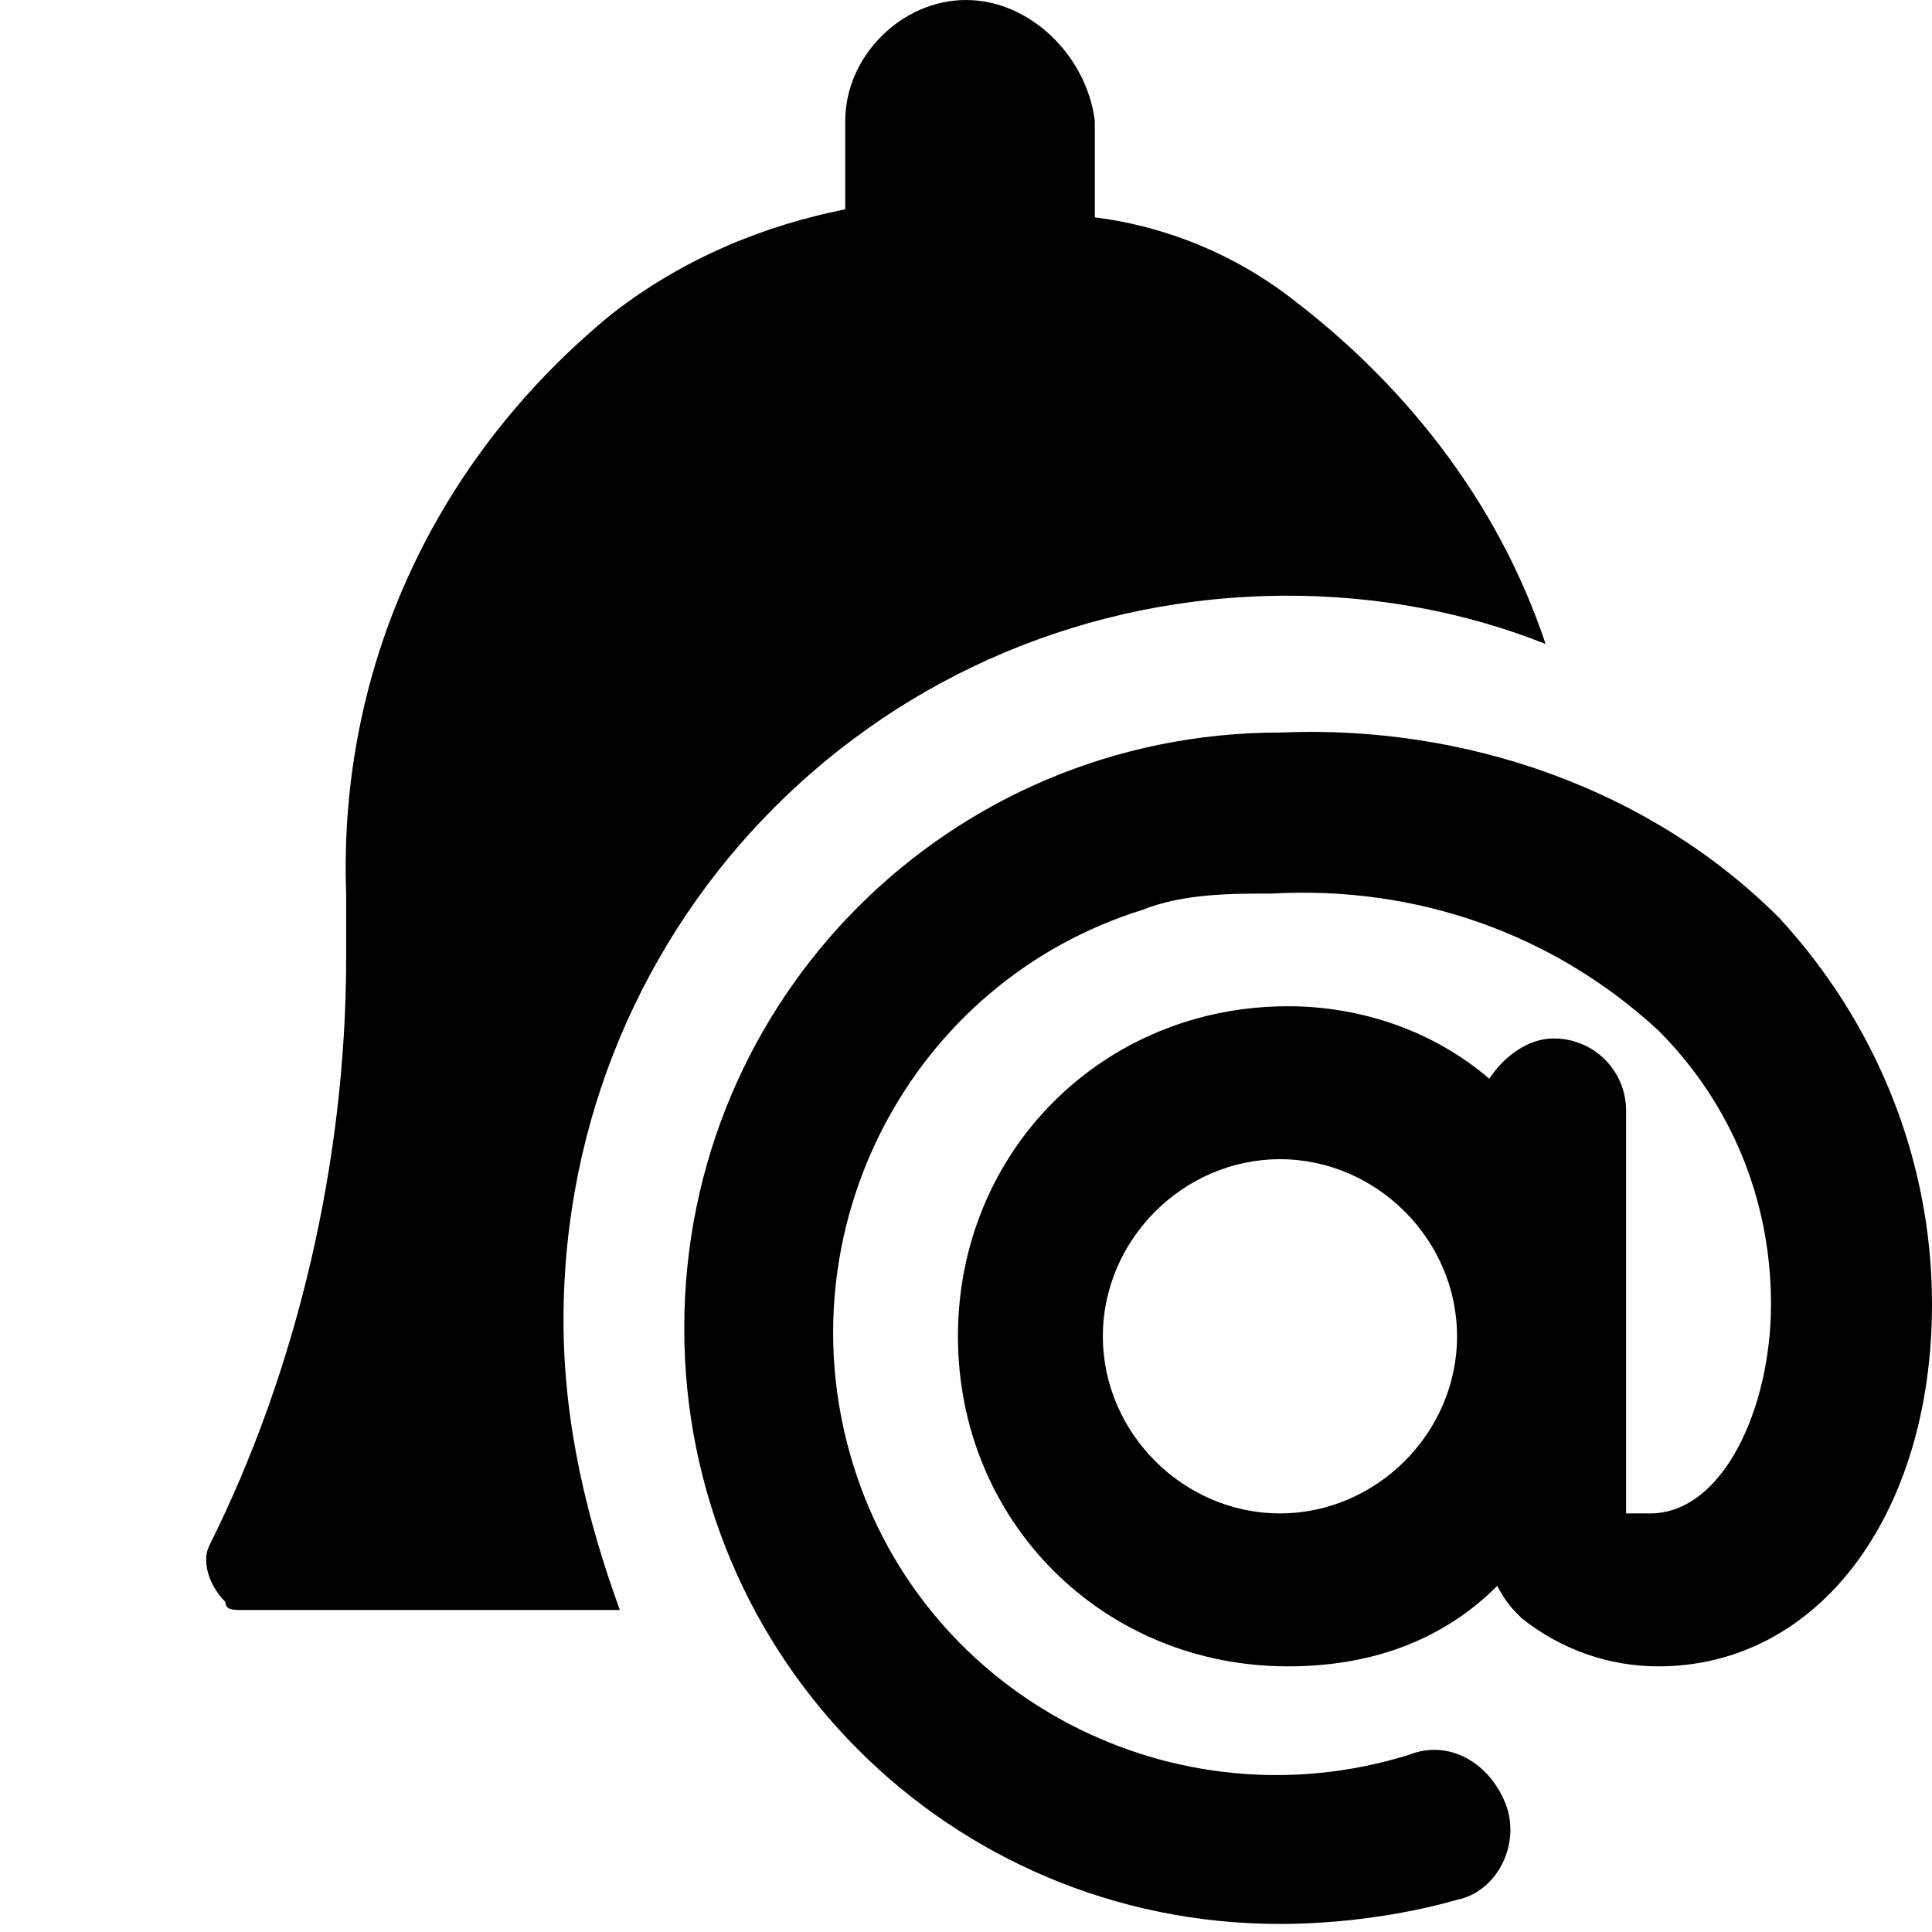
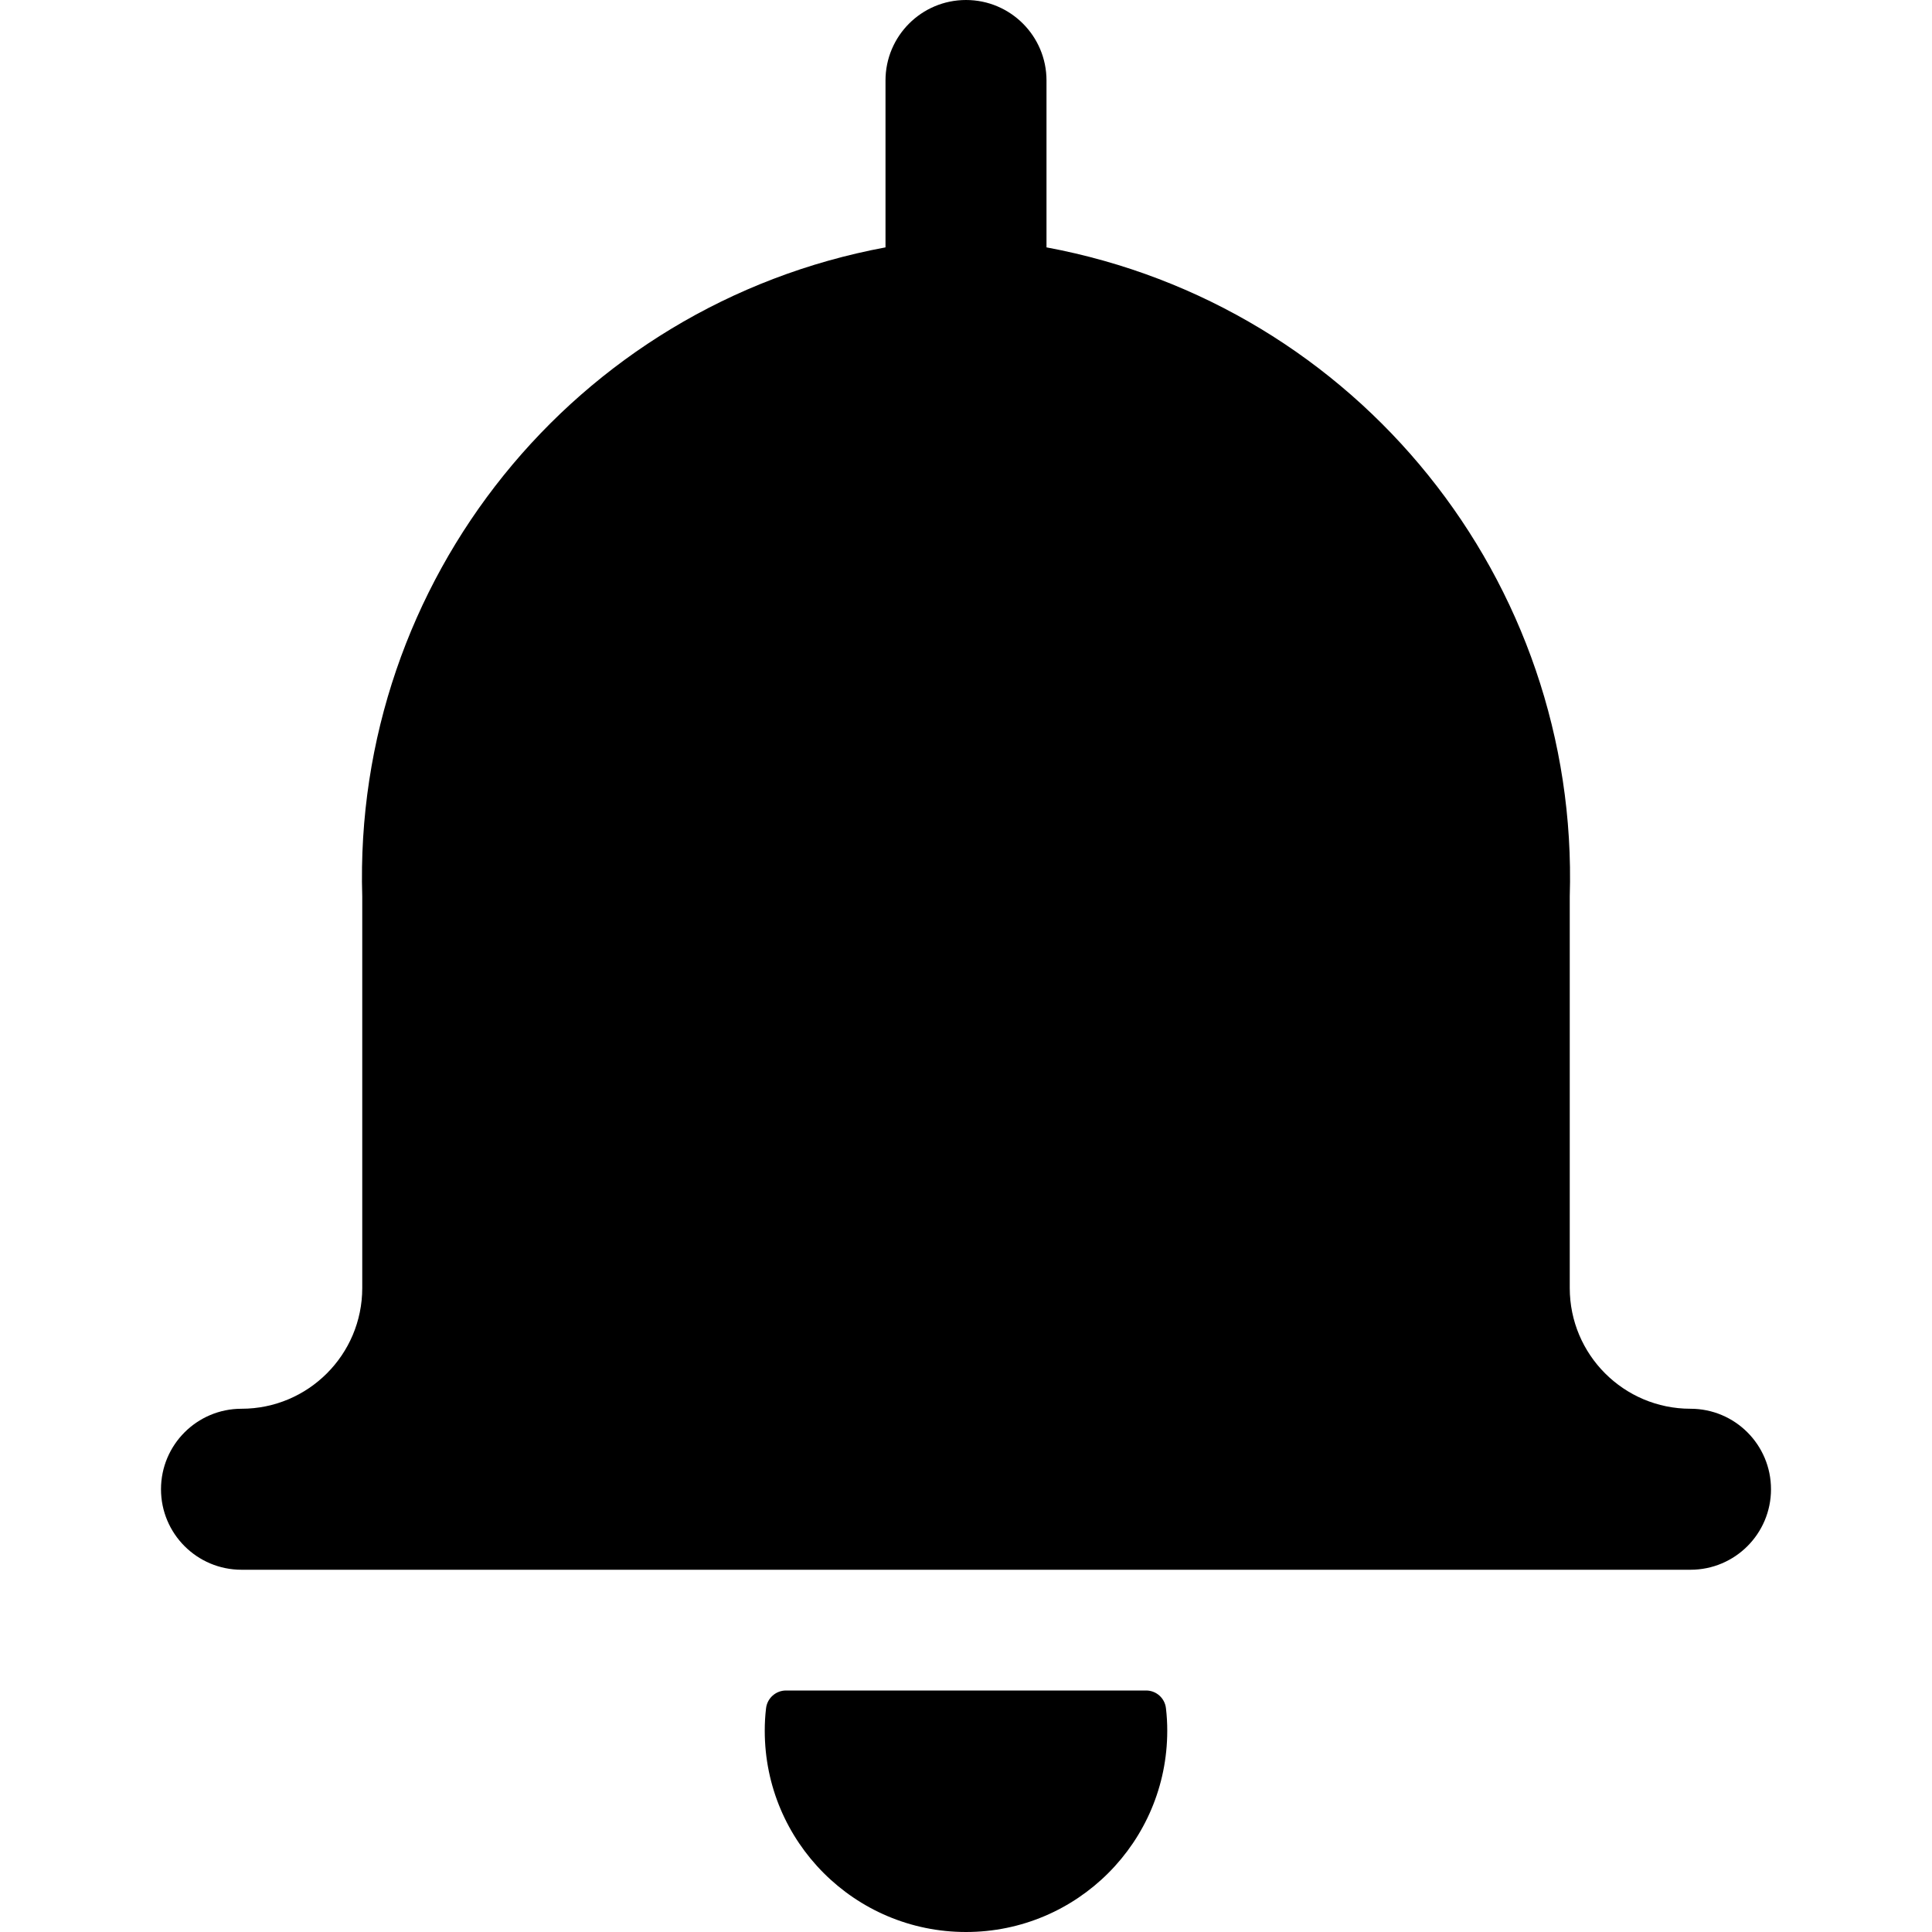
- <svg xmlns="http://www.w3.org/2000/svg" enable-background="new 0 0 24 24" viewBox="0 0 24 24">
-   <path d="m7 16.4c0-5 4-9 9-9 1.1 0 2.2.2 3.2.6-.6-1.8-1.8-3.3-3.3-4.4-.7-.5-1.5-.8-2.3-.9v-1.2c-.1-.8-.8-1.5-1.6-1.5s-1.5.7-1.5 1.5v1.1c-1 .2-2 .6-2.9 1.3-2.2 1.8-3.4 4.4-3.3 7.2v.8c0 2.5-.6 5.1-1.7 7.3-.1.2 0 .5.2.7 0 .1.1.1.2.1h4.7c-.4-1.1-.7-2.3-.7-3.6z" />
-   <path d="m22.1 11.4c-1.6-1.6-3.9-2.4-6.2-2.3-4.1 0-7.4 3.3-7.4 7.4s3.3 7.4 7.4 7.4c.7 0 1.5-.1 2.2-.3.5-.1.8-.7.6-1.2s-.7-.8-1.2-.6c-2.9.9-6-.7-6.9-3.6s.7-6 3.6-6.9c.5-.2 1.1-.2 1.6-.2 1.8-.1 3.5.5 4.8 1.7.9.9 1.4 2.1 1.4 3.4s-.6 2.6-1.5 2.6c-.1 0-.2 0-.3 0v-5c0-.5-.4-.9-.9-.9-.3 0-.6.2-.8.5-.7-.6-1.6-.9-2.5-.9-2.3 0-4.1 1.8-4.1 4.1s1.8 4.1 4.1 4.1c1 0 1.9-.3 2.6-1 .1.2.2.3.3.4.5.4 1.1.6 1.7.6 2 0 3.4-1.9 3.4-4.5 0-1.8-.7-3.5-1.9-4.8zm-6.2 7.4c-1.2 0-2.2-1-2.2-2.2s1-2.2 2.2-2.2 2.2 1 2.2 2.2-1 2.2-2.2 2.2z" />
+ <svg xmlns="http://www.w3.org/2000/svg" viewBox="0 0 24 24">
+   <path d="m21 17.5a1.5 1.5 0 0 1 -1.5-1.5v-4.862a7.957 7.957 0 0 0 -6.5-8.065v-2.073a1 1 0 0 0 -2 0v2.073a7.957 7.957 0 0 0 -6.5 8.065v4.862a1.5 1.5 0 0 1 -1.5 1.5 1 1 0 0 0 0 2h18a1 1 0 0 0 0-2z" />
+   <path d="m14.236 21h-4.472a.25.25 0 0 0 -.248.222 2.319 2.319 0 0 0 -.016.278 2.5 2.5 0 1 0 5 0 2.319 2.319 0 0 0 -.016-.278.248.248 0 0 0 -.248-.222z" />
</svg>
